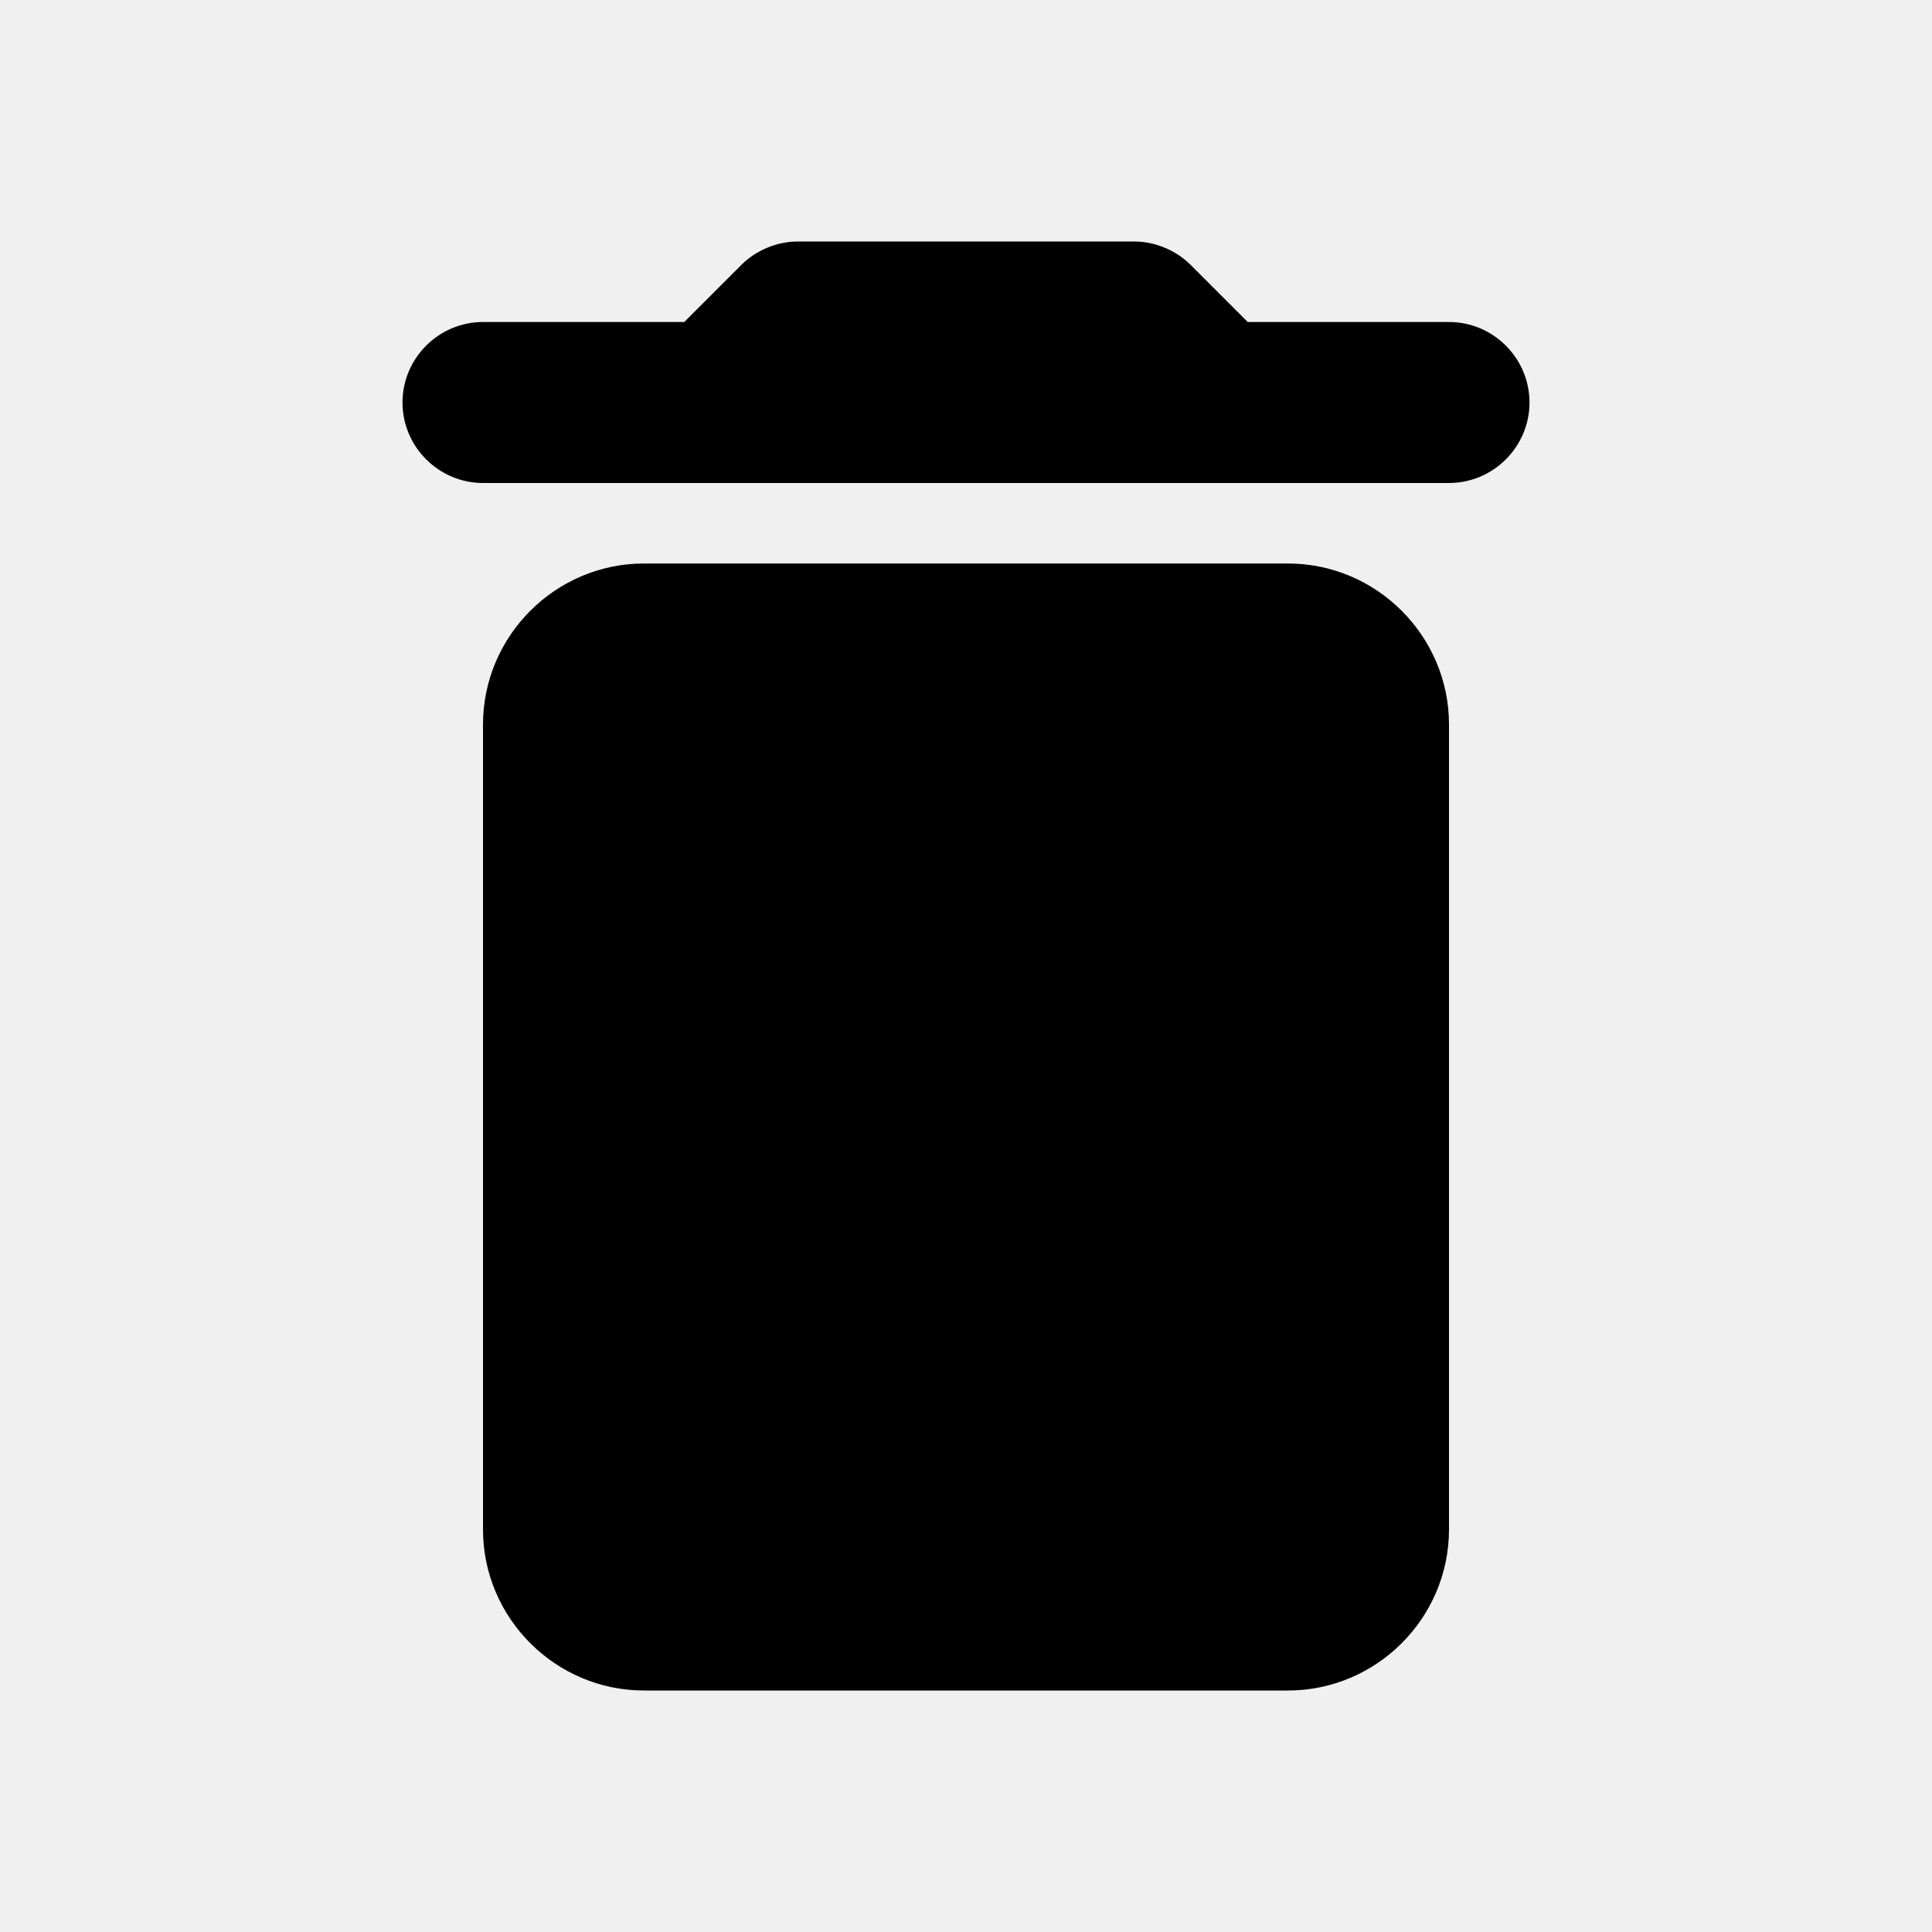
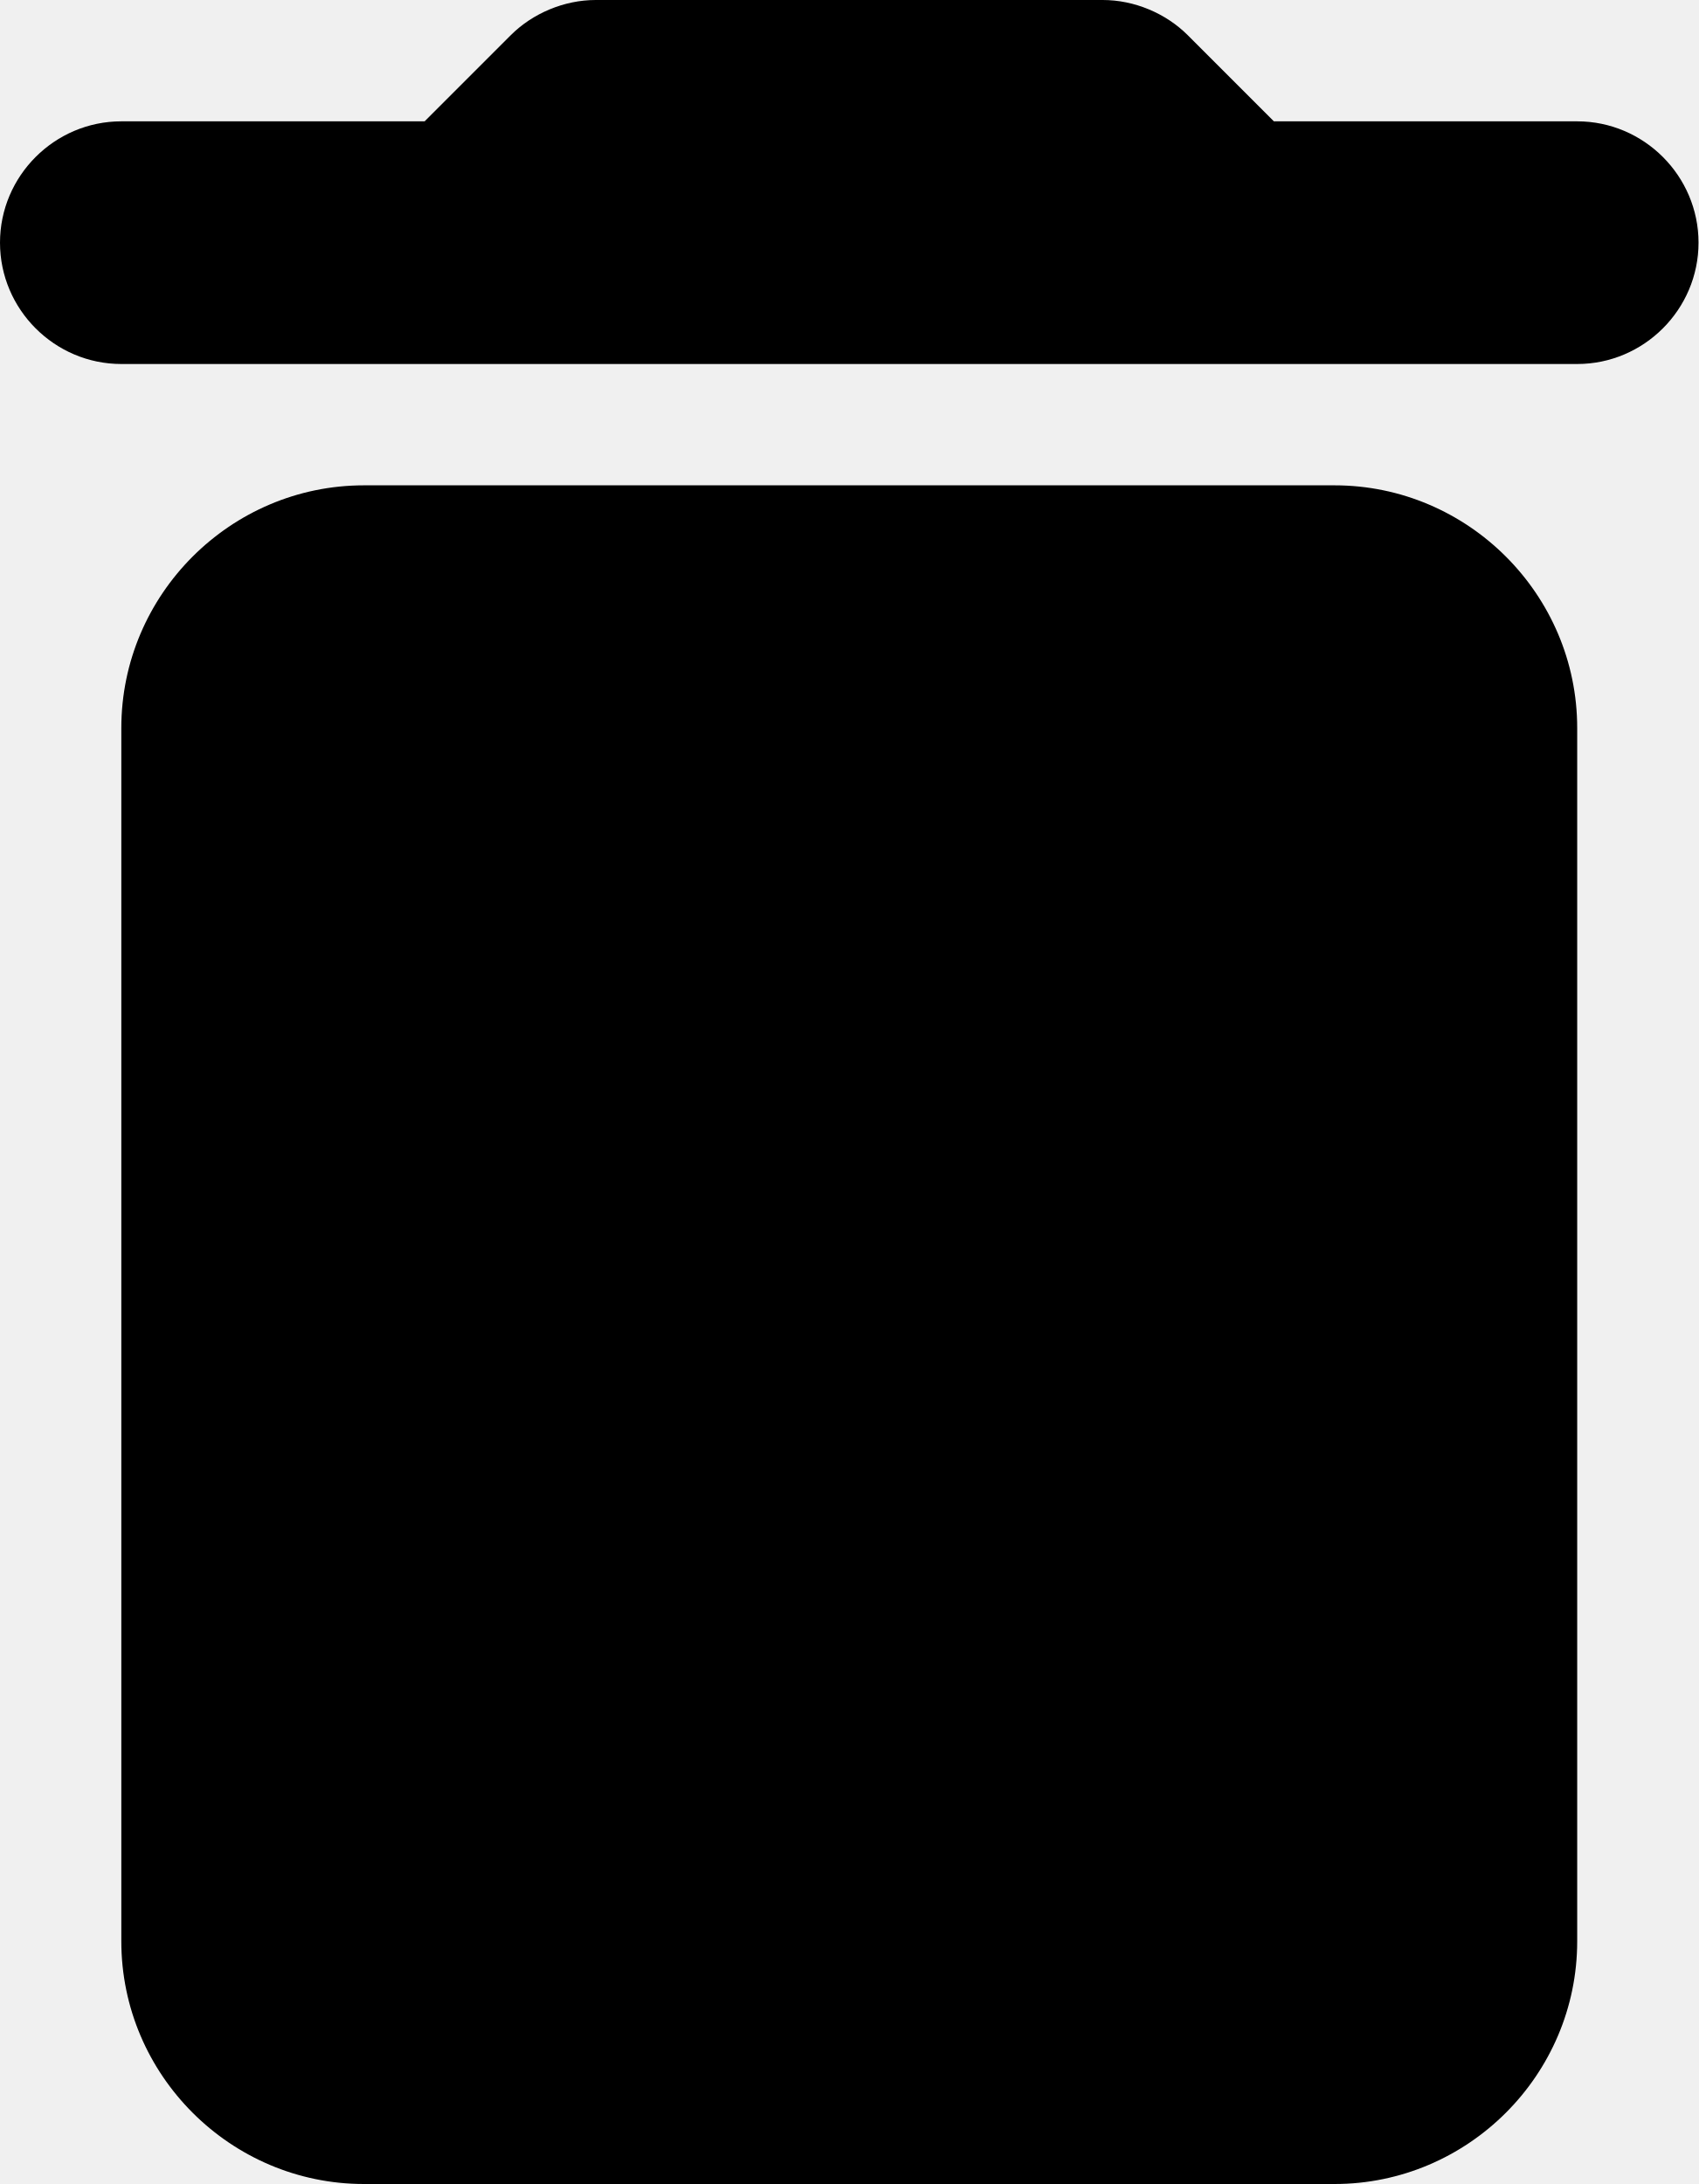
- <svg xmlns="http://www.w3.org/2000/svg" width="24" height="24" viewBox="0 0 24 24" fill="none">
-   <g clip-path="url(#clip0_1_2286)">
-     <path d="M6 19C6 20.1 6.9 21 8 21H16C17.1 21 18 20.1 18 19V9C18 7.9 17.1 7 16 7H8C6.9 7 6 7.9 6 9V19ZM18 4H15.5L14.79 3.29C14.61 3.11 14.35 3 14.09 3H9.91C9.65 3 9.39 3.11 9.21 3.29L8.5 4H6C5.45 4 5 4.45 5 5C5 5.55 5.45 6 6 6H18C18.55 6 19 5.55 19 5C19 4.45 18.55 4 18 4Z" fill="black" />
-   </g>
-   <defs>
-     <clipPath id="clip0_1_2286">
-       <rect width="24" height="24" fill="white" />
-     </clipPath>
-   </defs>
+ <svg xmlns="http://www.w3.org/2000/svg" width="14" height="18" viewBox="0 0 14 18" fill="none">
+   <path d="M1 16C1 17.1 1.9 18 3 18H11C12.1 18 13 17.1 13 16V6C13 4.9 12.1 4 11 4H3C1.9 4 1 4.9 1 6V16ZM13 1H10.5L9.79 0.29C9.61 0.11 9.35 0 9.09 0H4.91C4.65 0 4.39 0.11 4.21 0.29L3.5 1H1C0.45 1 0 1.45 0 2C0 2.55 0.45 3 1 3H13C13.55 3 14 2.55 14 2C14 1.45 13.55 1 13 1Z" fill="black" />
</svg>
